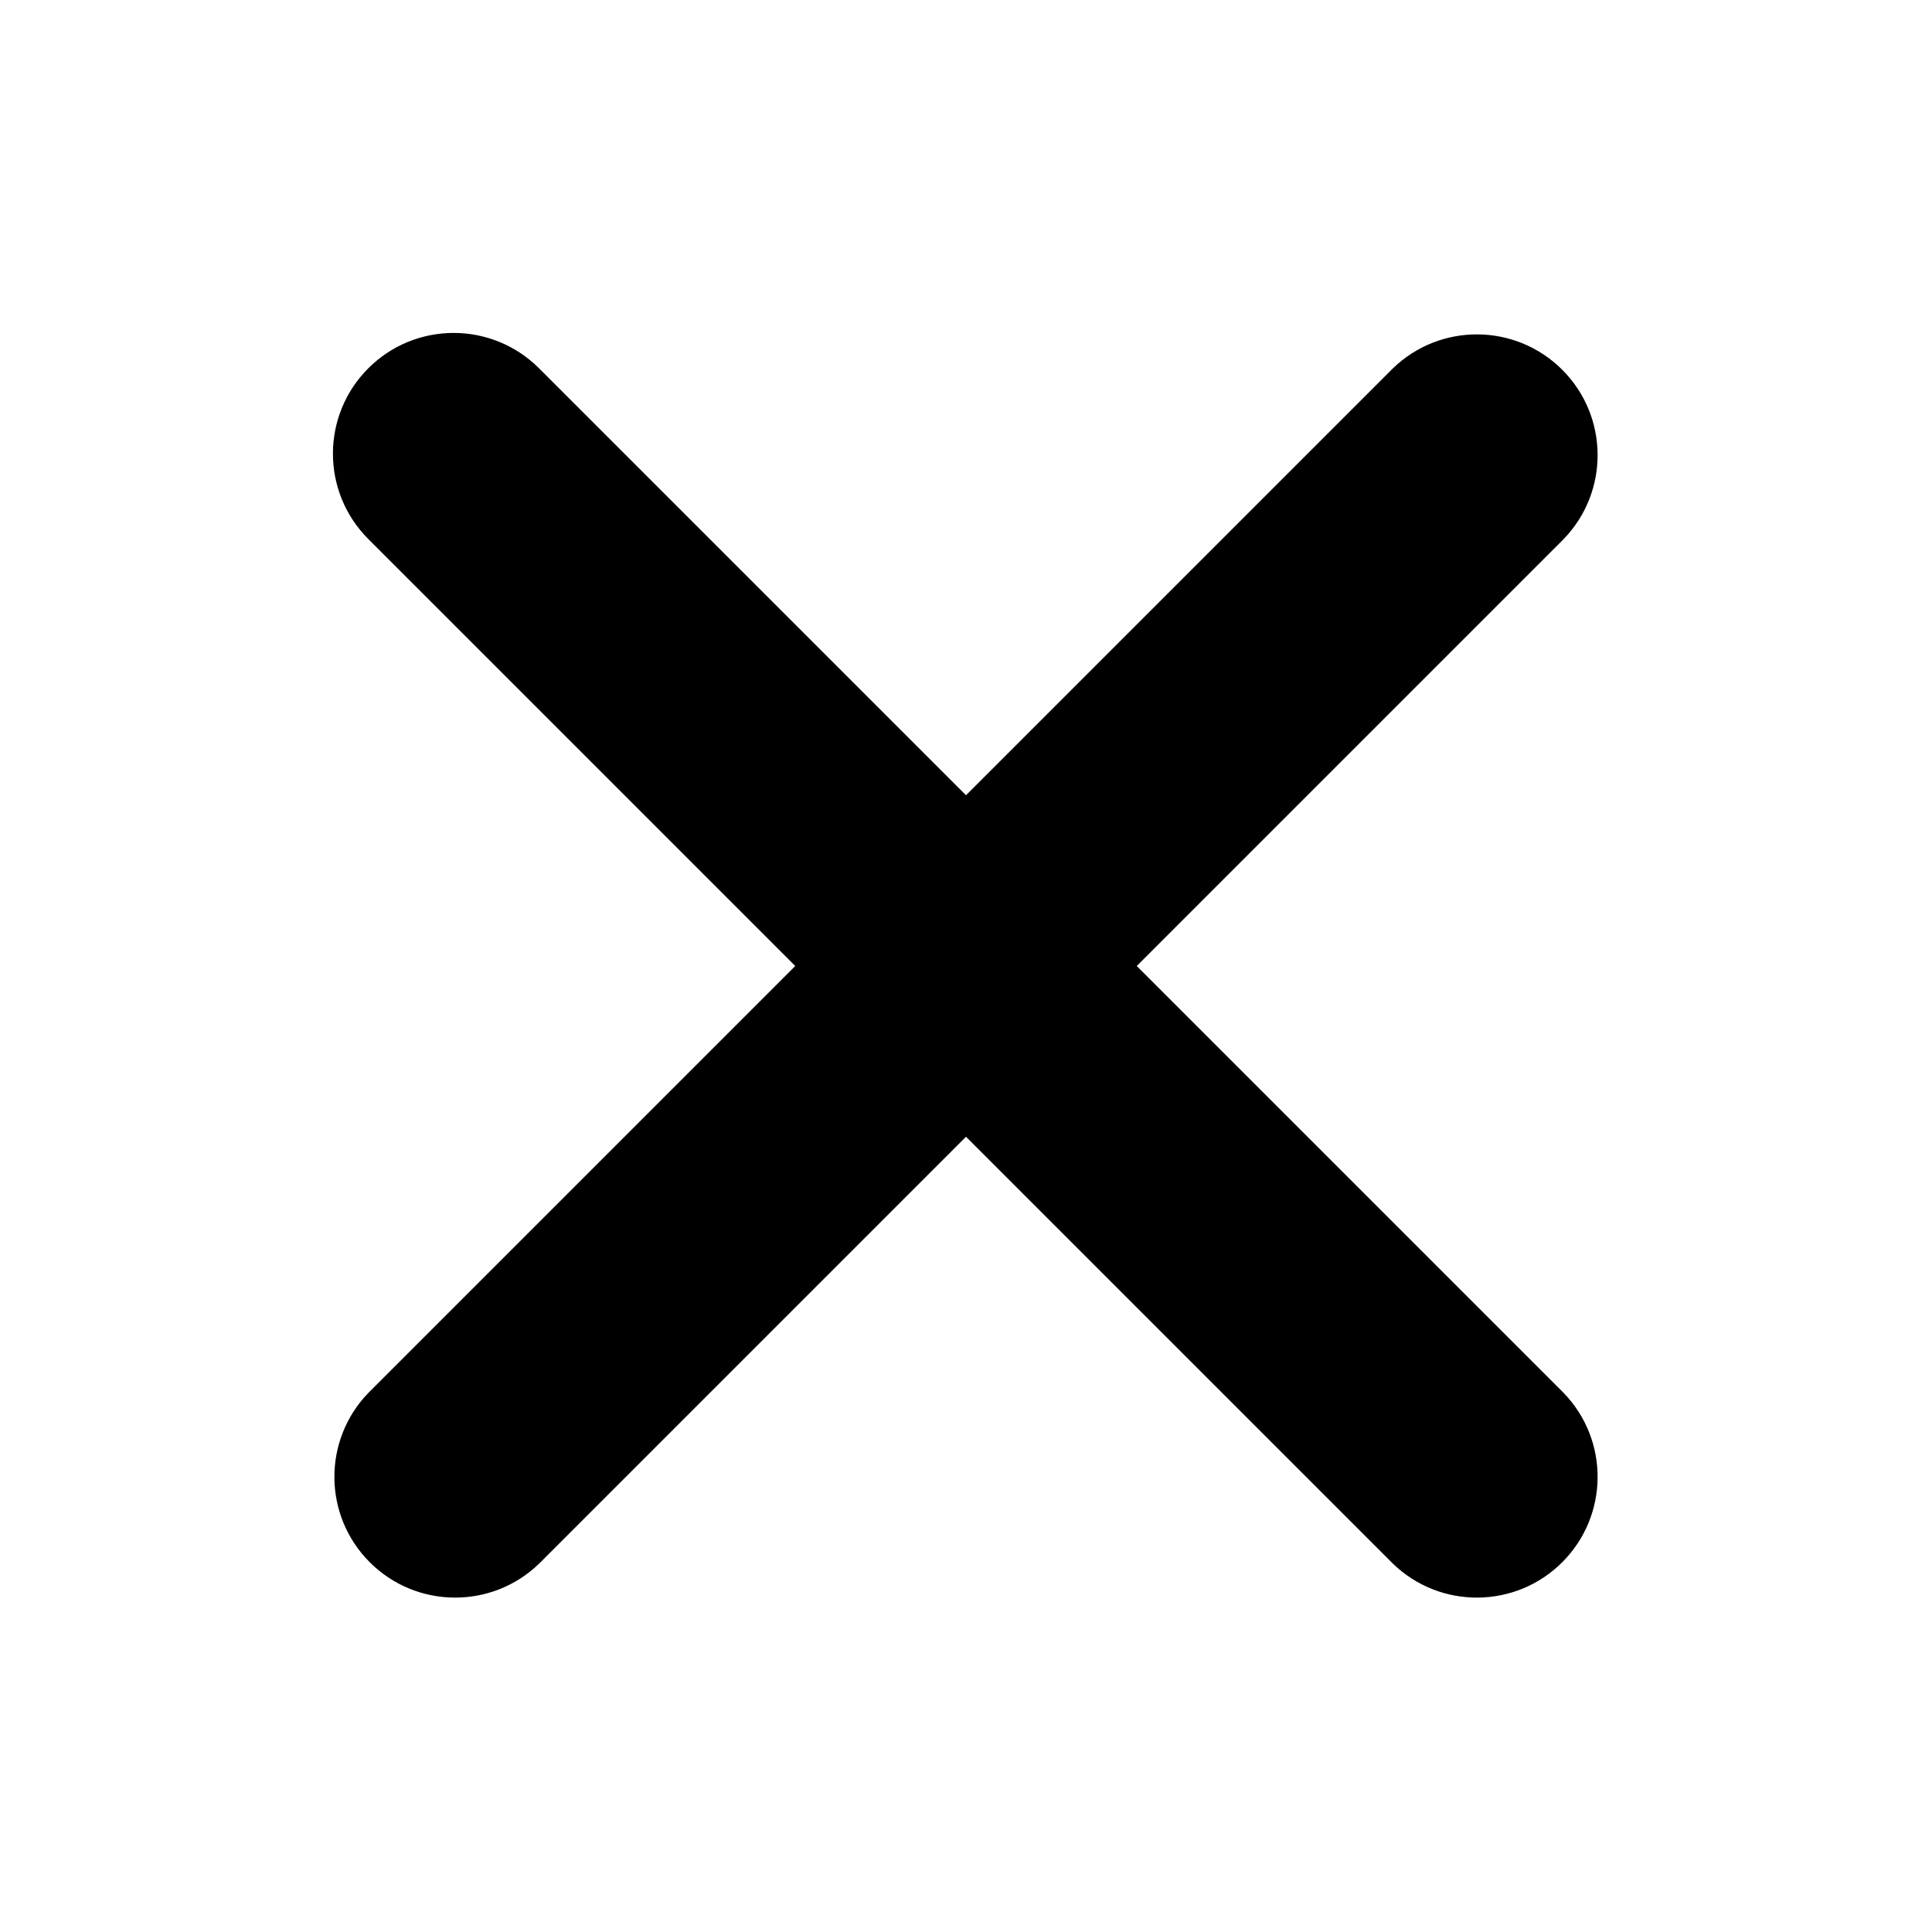
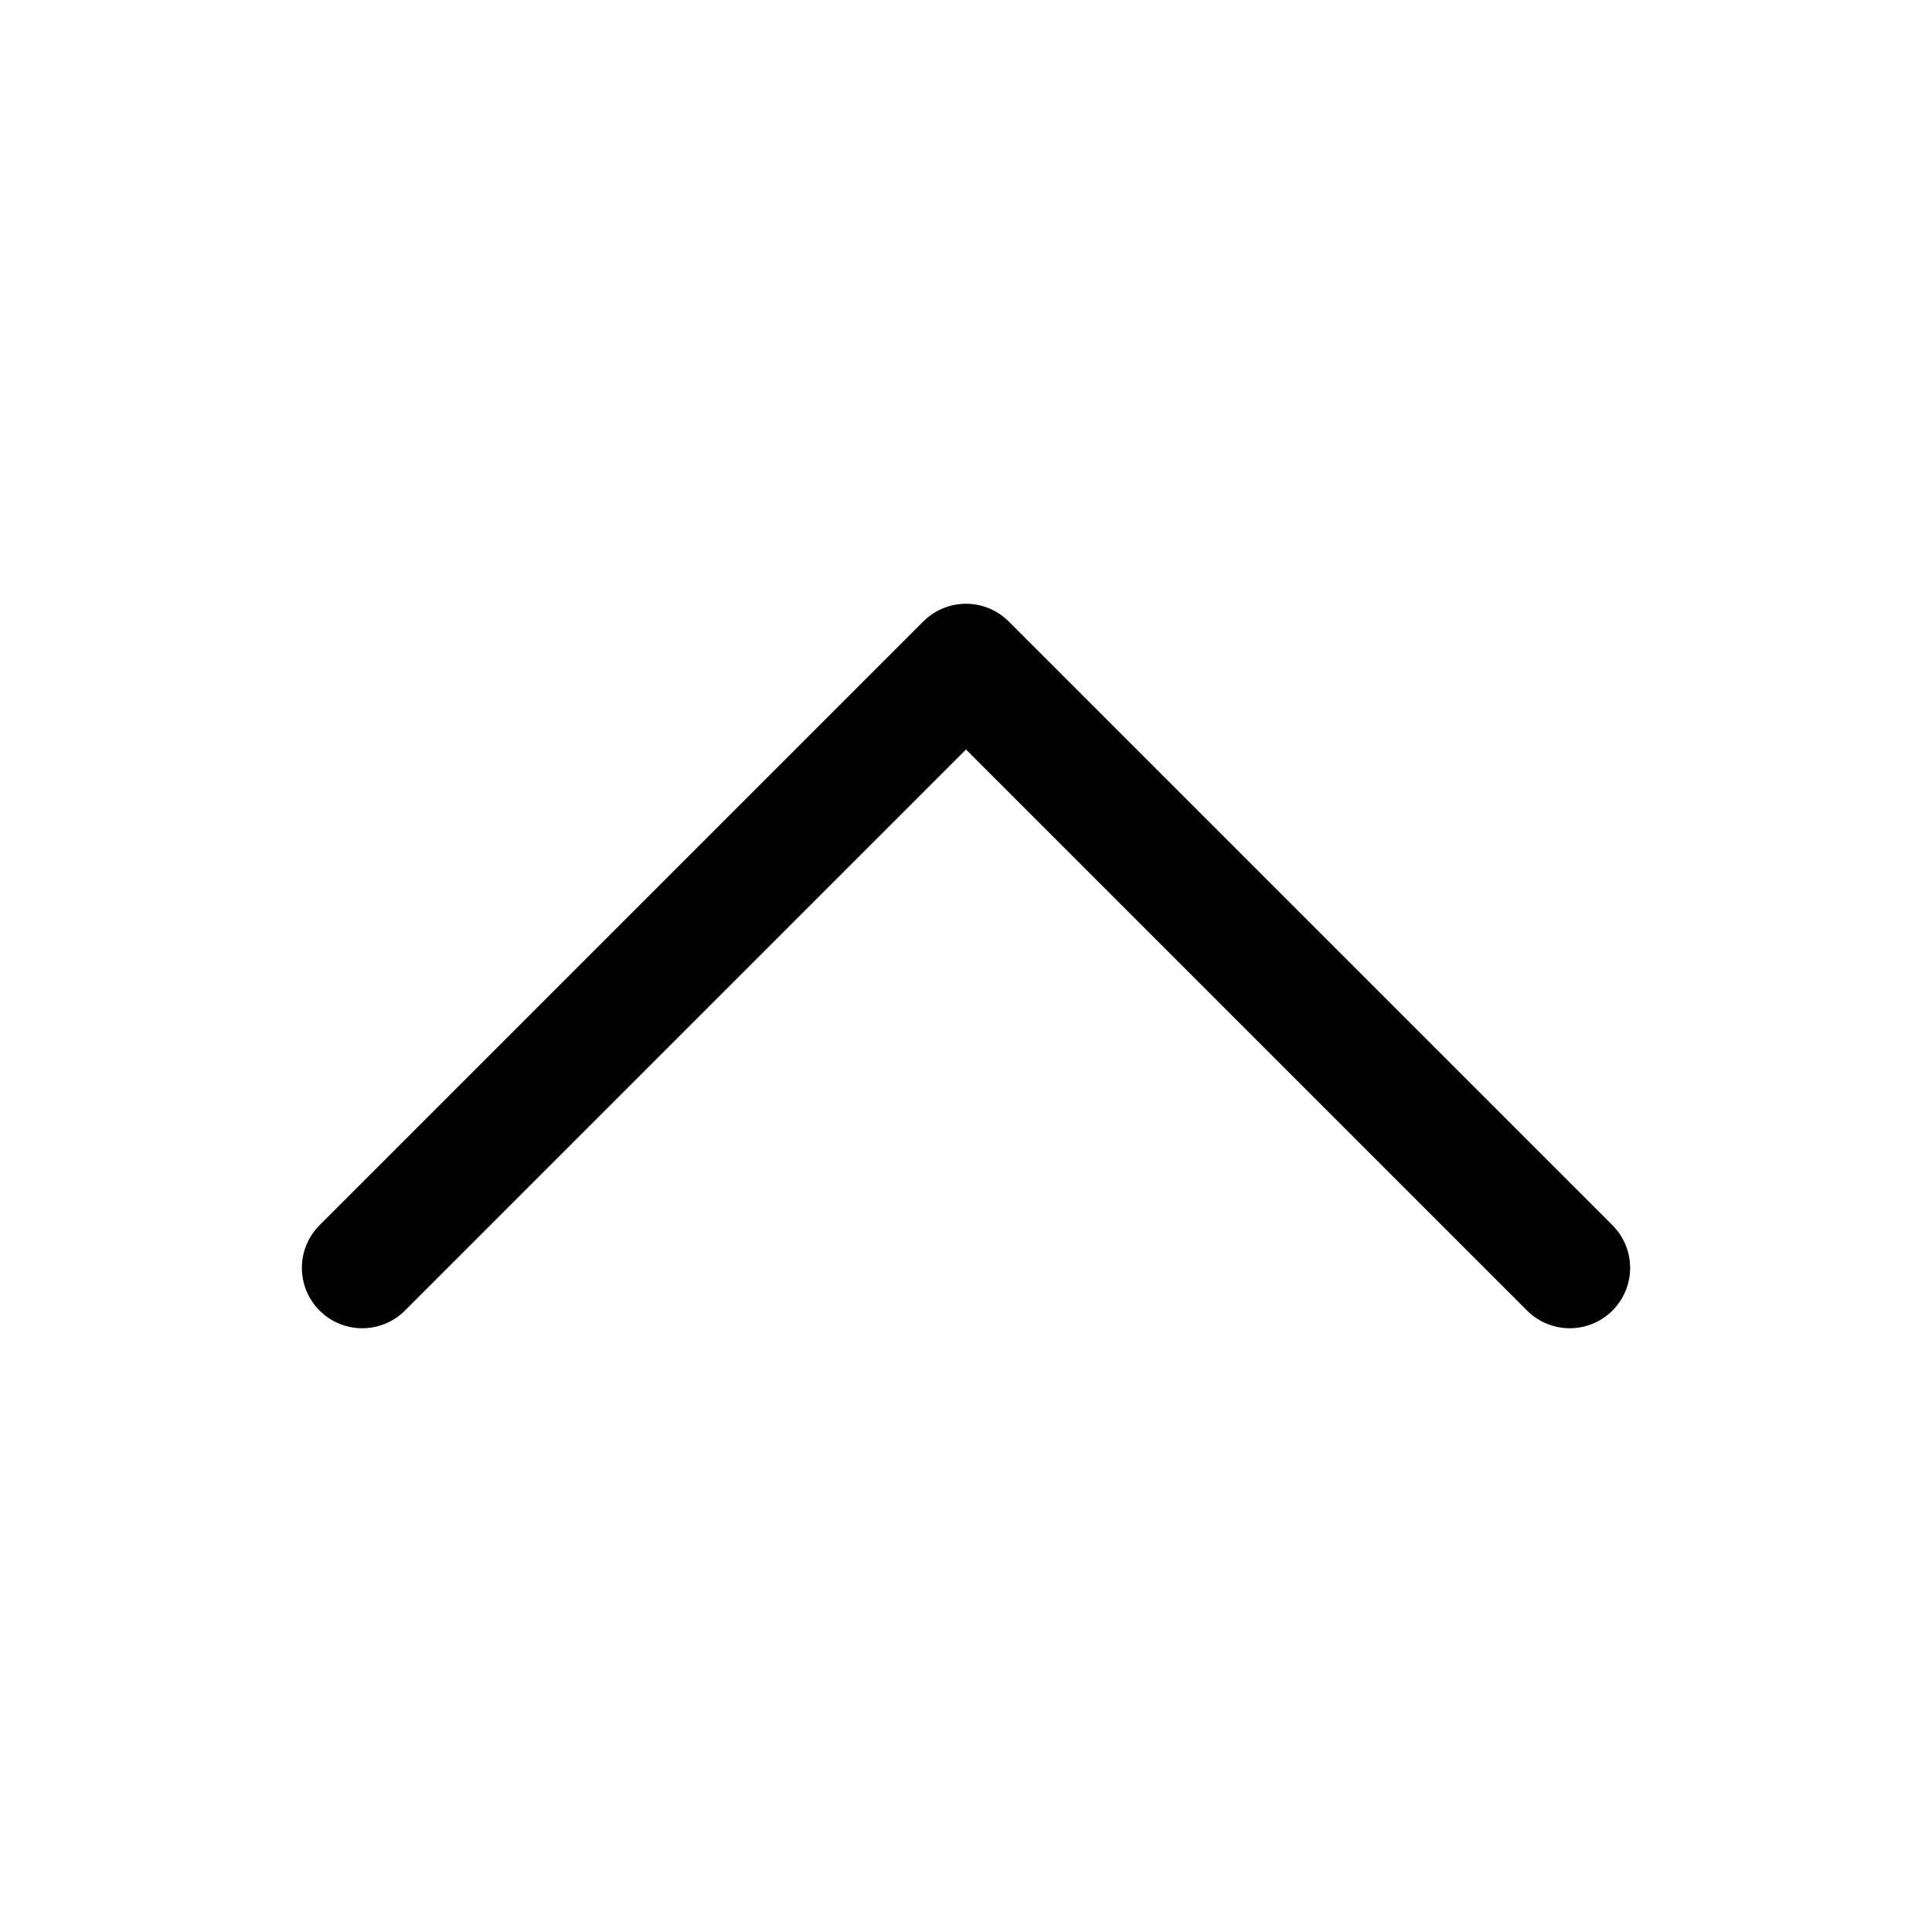
- <svg xmlns="http://www.w3.org/2000/svg" width="800px" height="800px" viewBox="0 0 1024 1024">
-   <path fill="#000000" d="M195.2 195.2a64 64 0 0 1 90.496 0L512 421.504 738.304 195.2a64 64 0 0 1 90.496 90.496L602.496 512 828.8 738.304a64 64 0 0 1-90.496 90.496L512 602.496 285.696 828.8a64 64 0 0 1-90.496-90.496L421.504 512 195.2 285.696a64 64 0 0 1 0-90.496z" />
+ <svg xmlns="http://www.w3.org/2000/svg" fill="none" viewBox="0 0 24 24" stroke-width="1.5" stroke="currentColor" class="w-6 h-6">
+   <path stroke-linecap="round" stroke-linejoin="round" d="M4.5 15.75l7.5-7.5 7.5 7.5" />
</svg>
